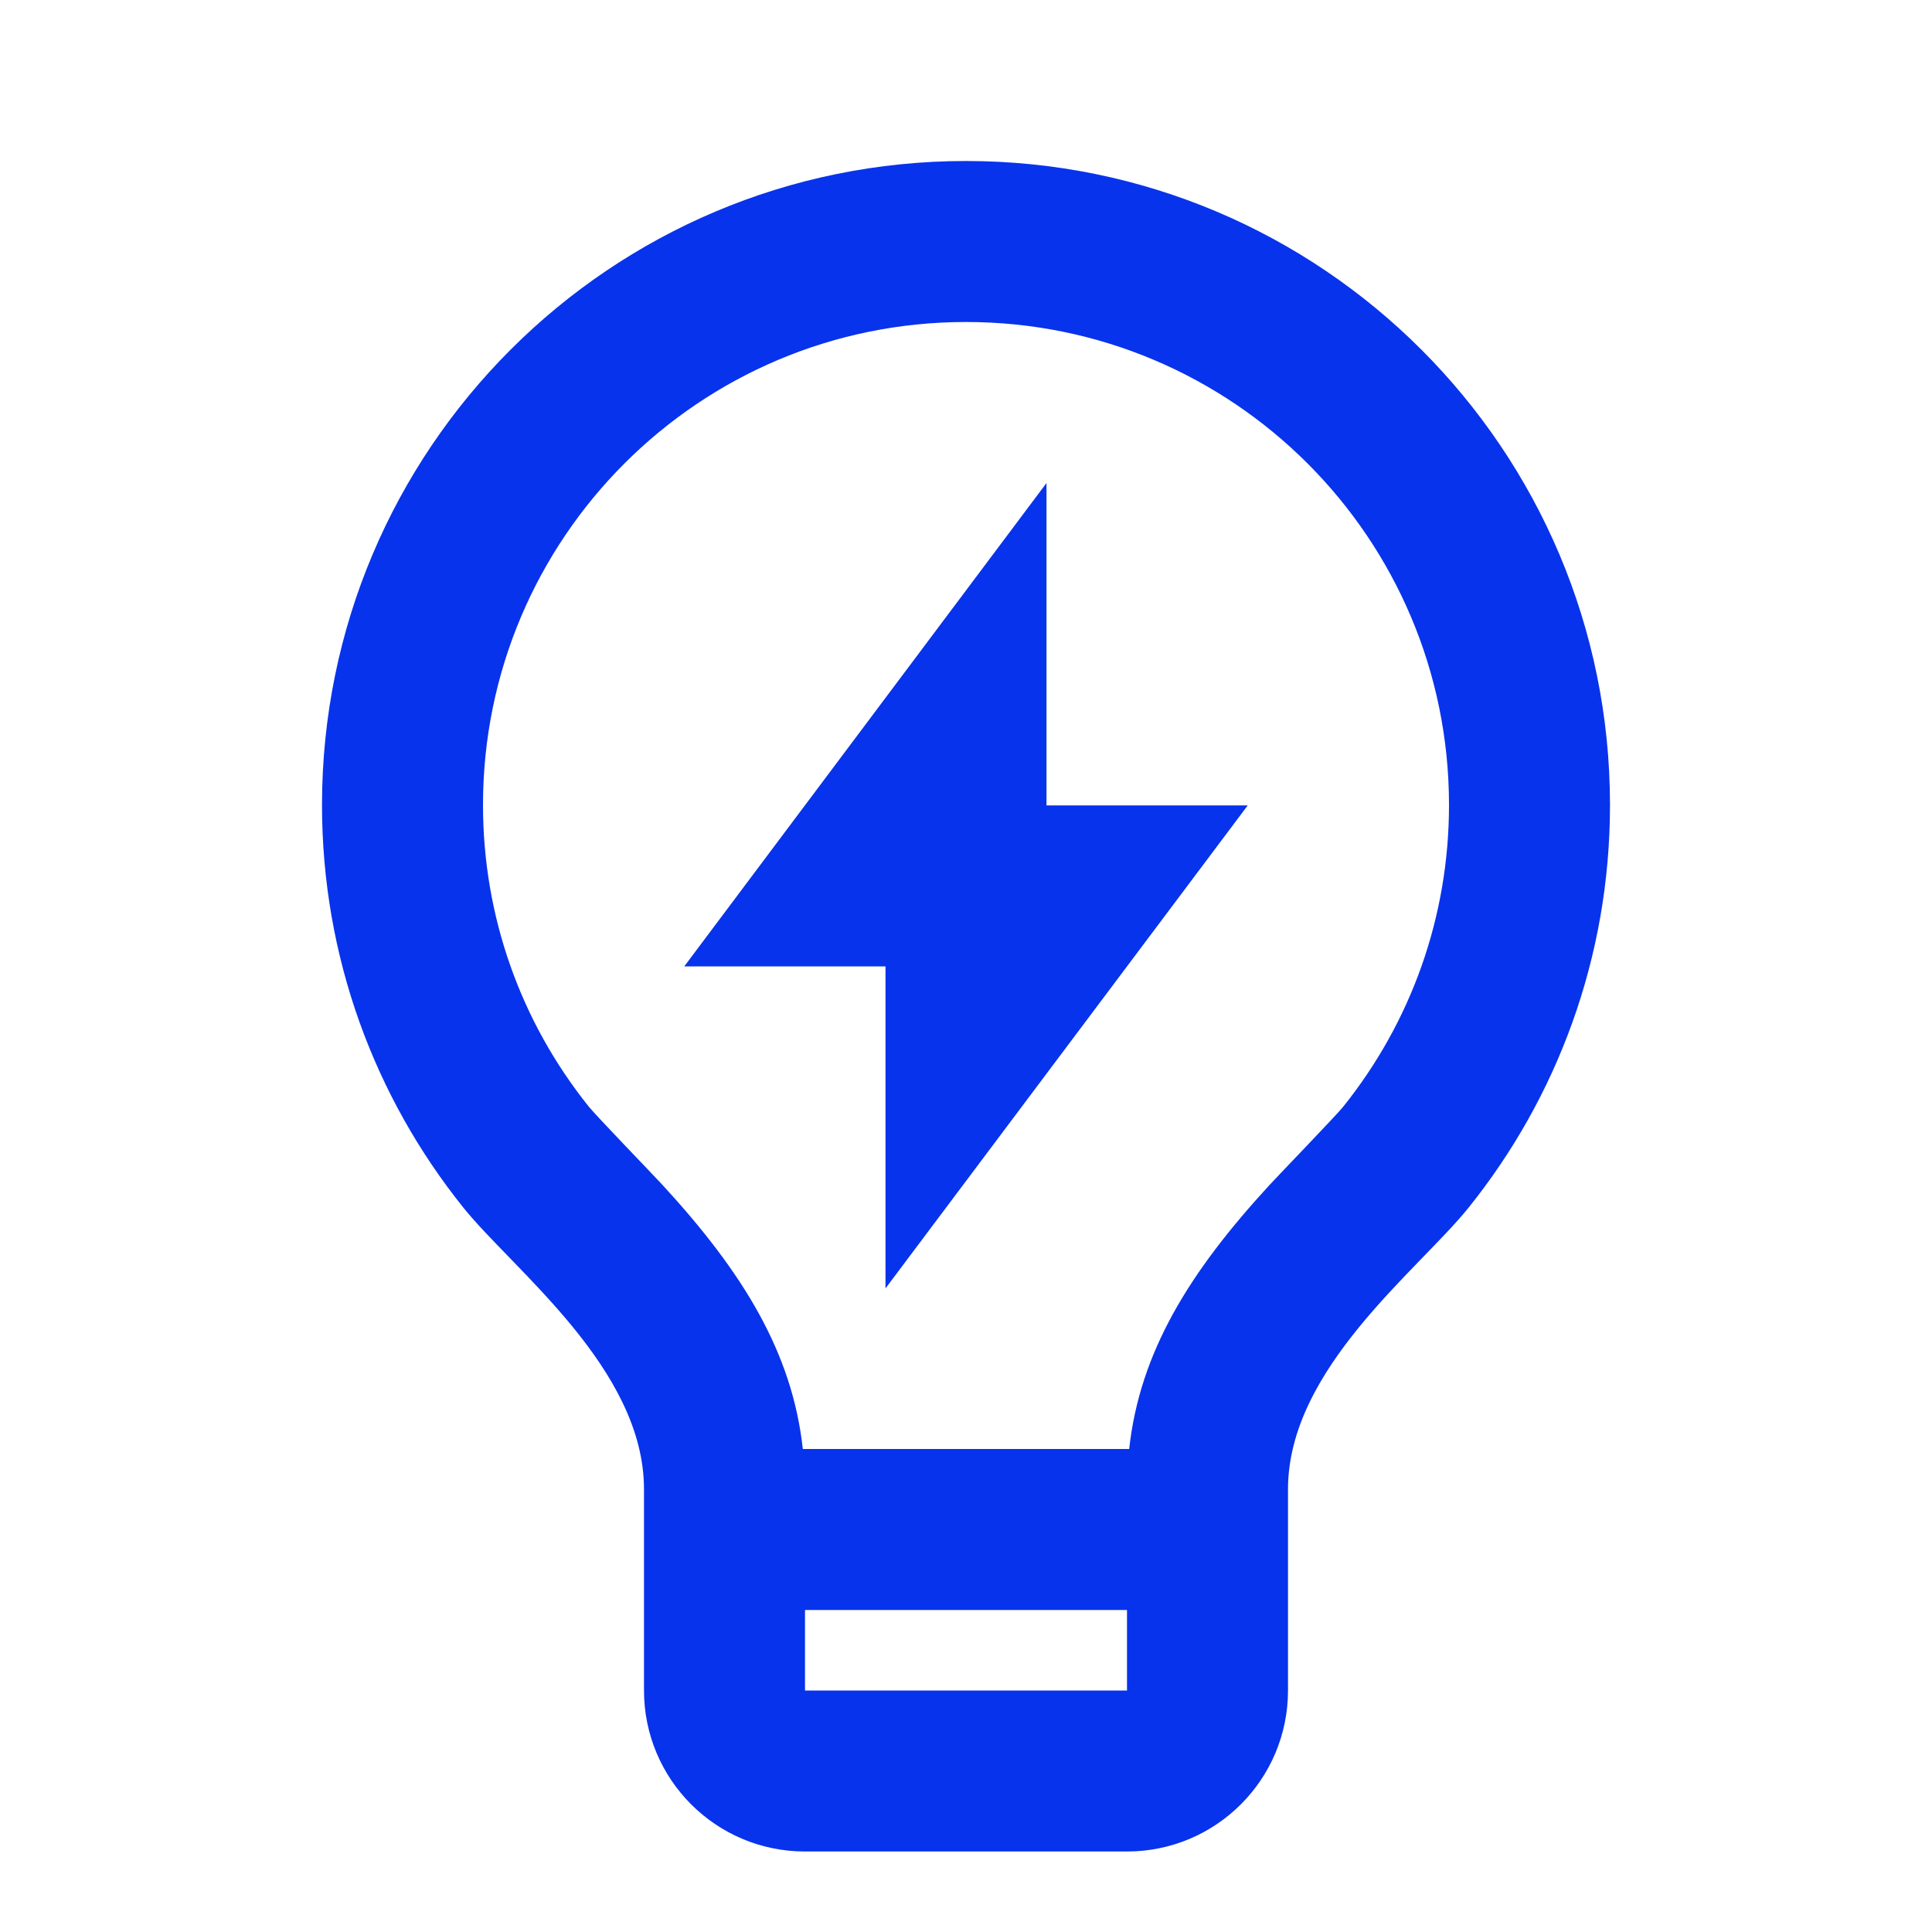
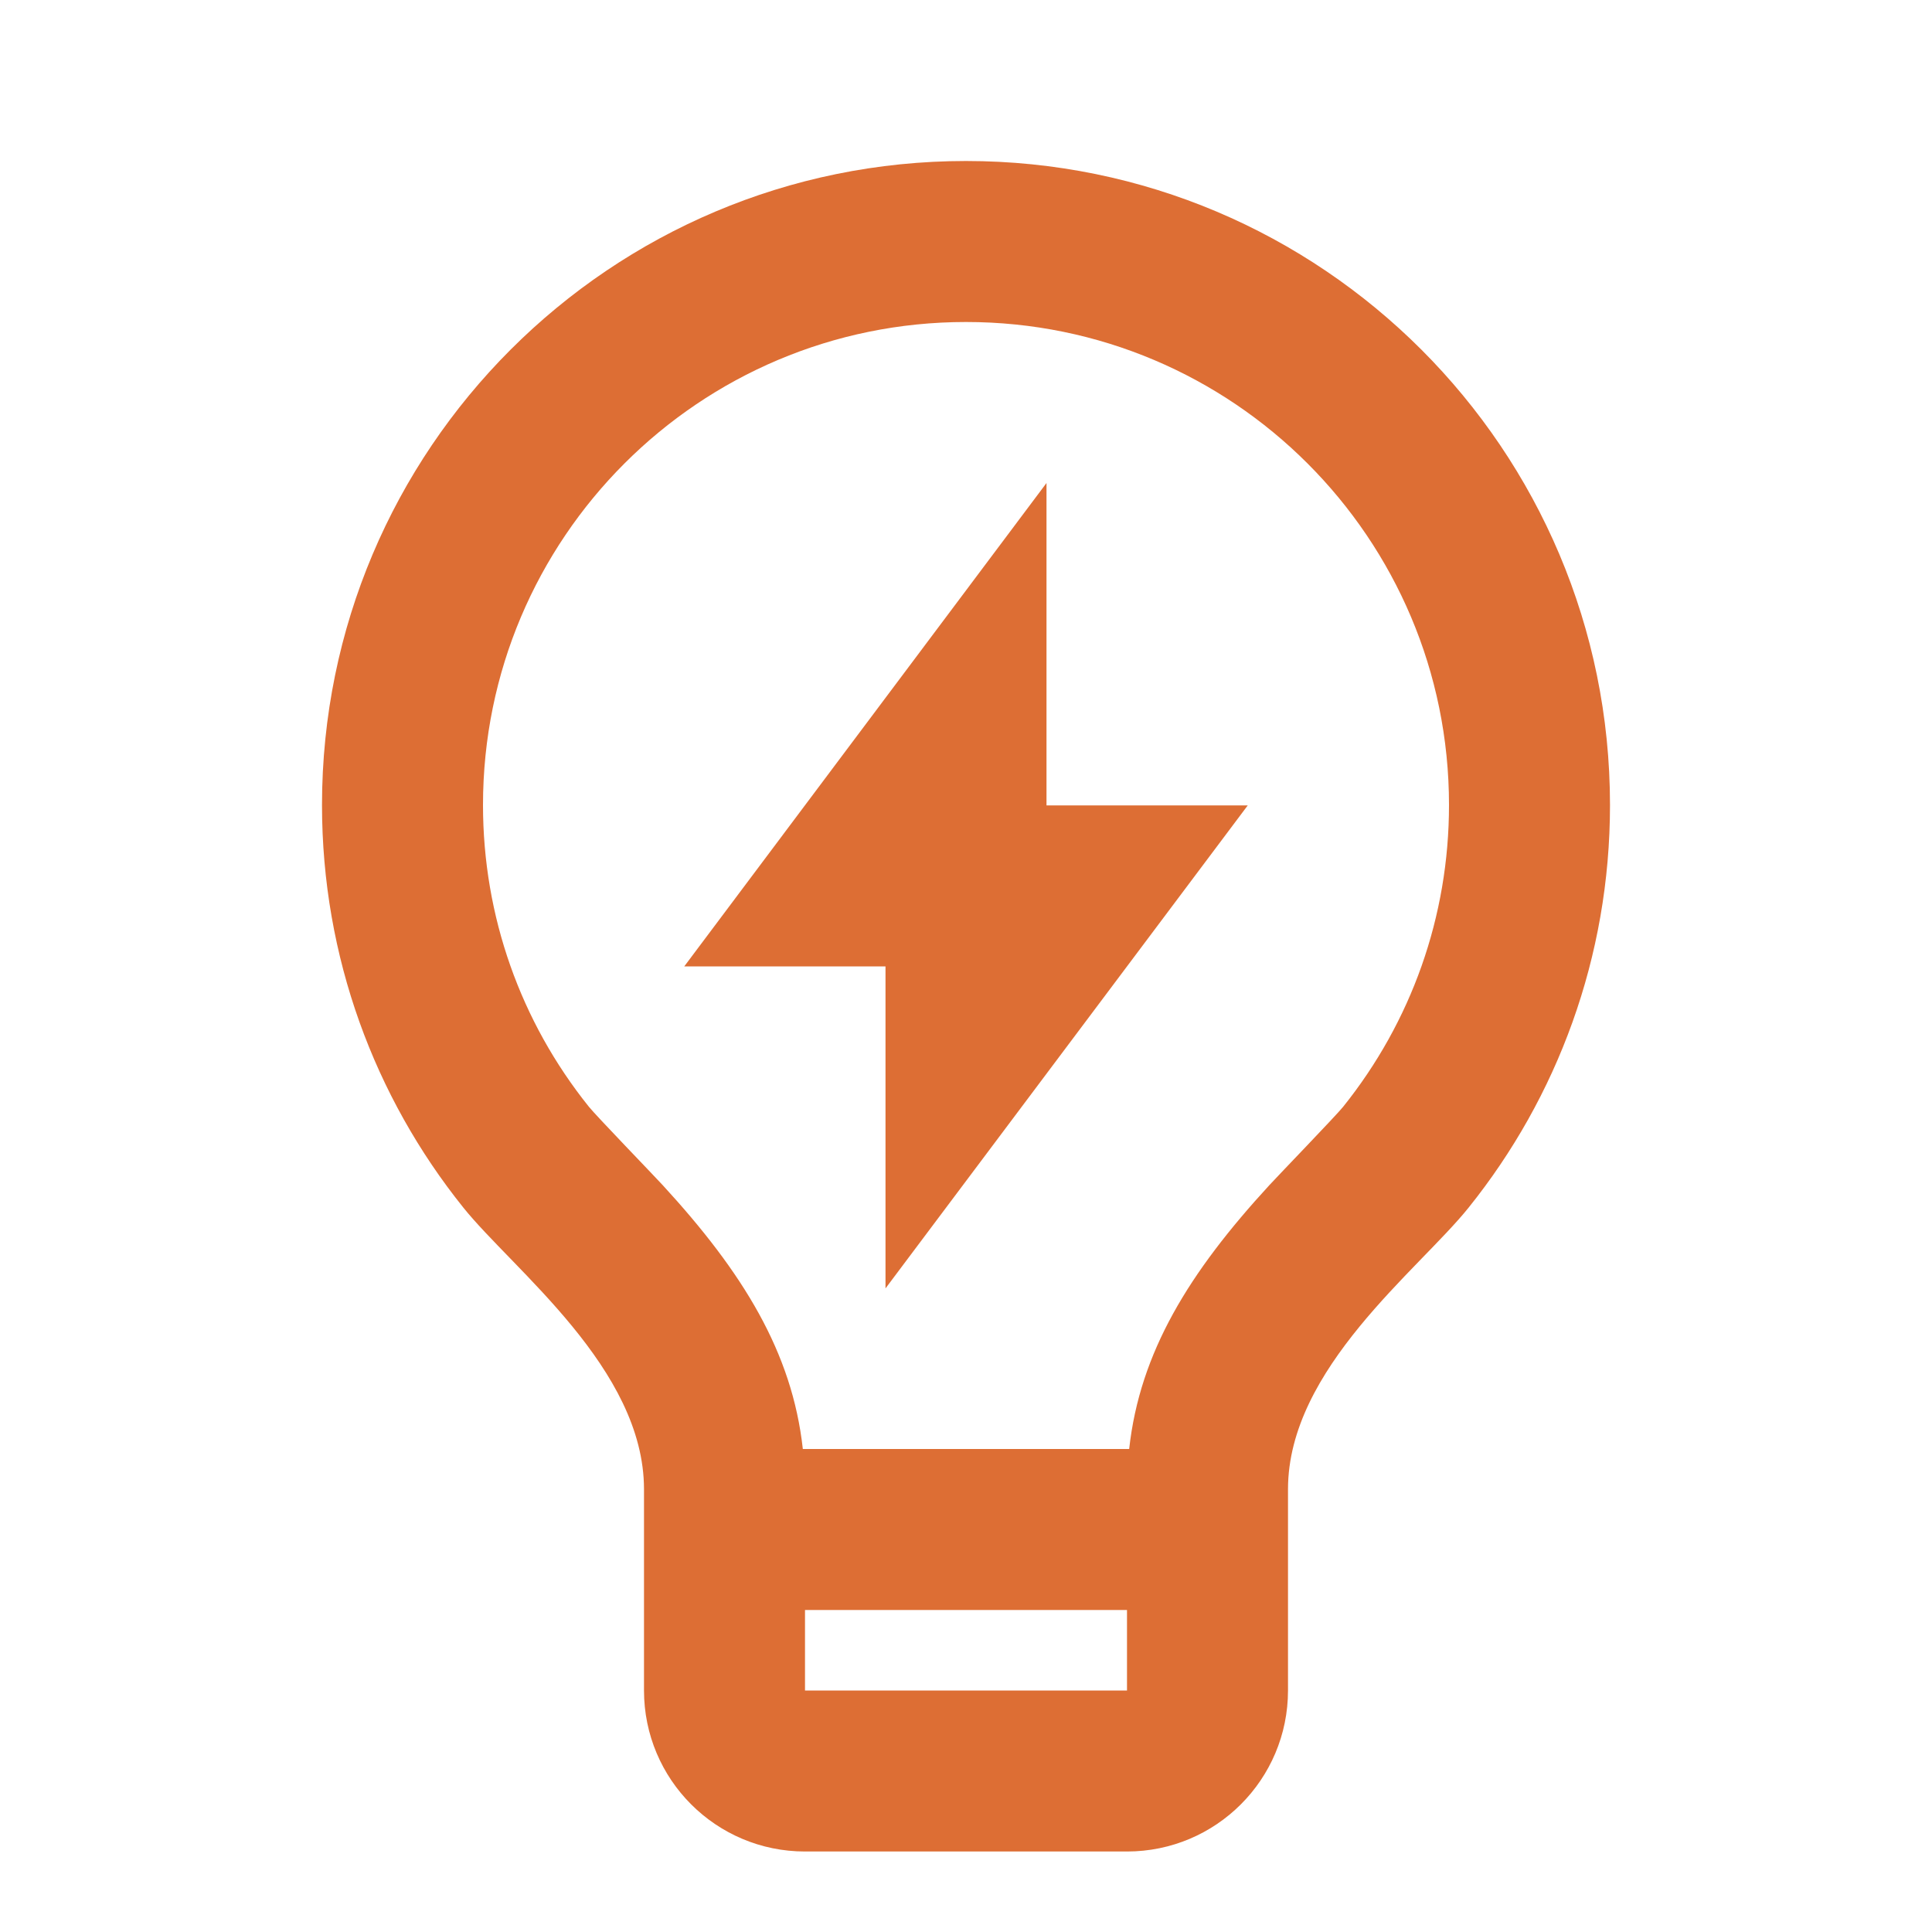
- <svg xmlns="http://www.w3.org/2000/svg" viewBox="0 0 24 24" fill="rgba(8,51,236,1)">
+ <svg xmlns="http://www.w3.org/2000/svg" viewBox="0 0 24 24" fill="rgba(221,110,52,1)">
  <path d="M9.973 18H14.027C14.159 16.798 14.772 15.806 15.768 14.723C15.88 14.601 16.599 13.856 16.684 13.75C17.532 12.693 18 11.385 18 10C18 6.686 15.314 4 12 4C8.686 4 6 6.686 6 10C6 11.384 6.468 12.692 7.315 13.748C7.4 13.855 8.121 14.601 8.232 14.722C9.228 15.806 9.841 16.798 9.973 18ZM14 20H10V21H14V20ZM5.754 14.999C4.656 13.63 4 11.892 4 10C4 5.582 7.582 2 12 2C16.418 2 20 5.582 20 10C20 11.893 19.343 13.632 18.244 15.001C17.624 15.775 16 17 16 18.5V21C16 22.105 15.105 23 14 23H10C8.895 23 8 22.105 8 21V18.5C8 17 6.375 15.774 5.754 14.999ZM13 10.005H15.5L11 16.005V12.005H8.5L13 6V10.005Z" />
</svg>
